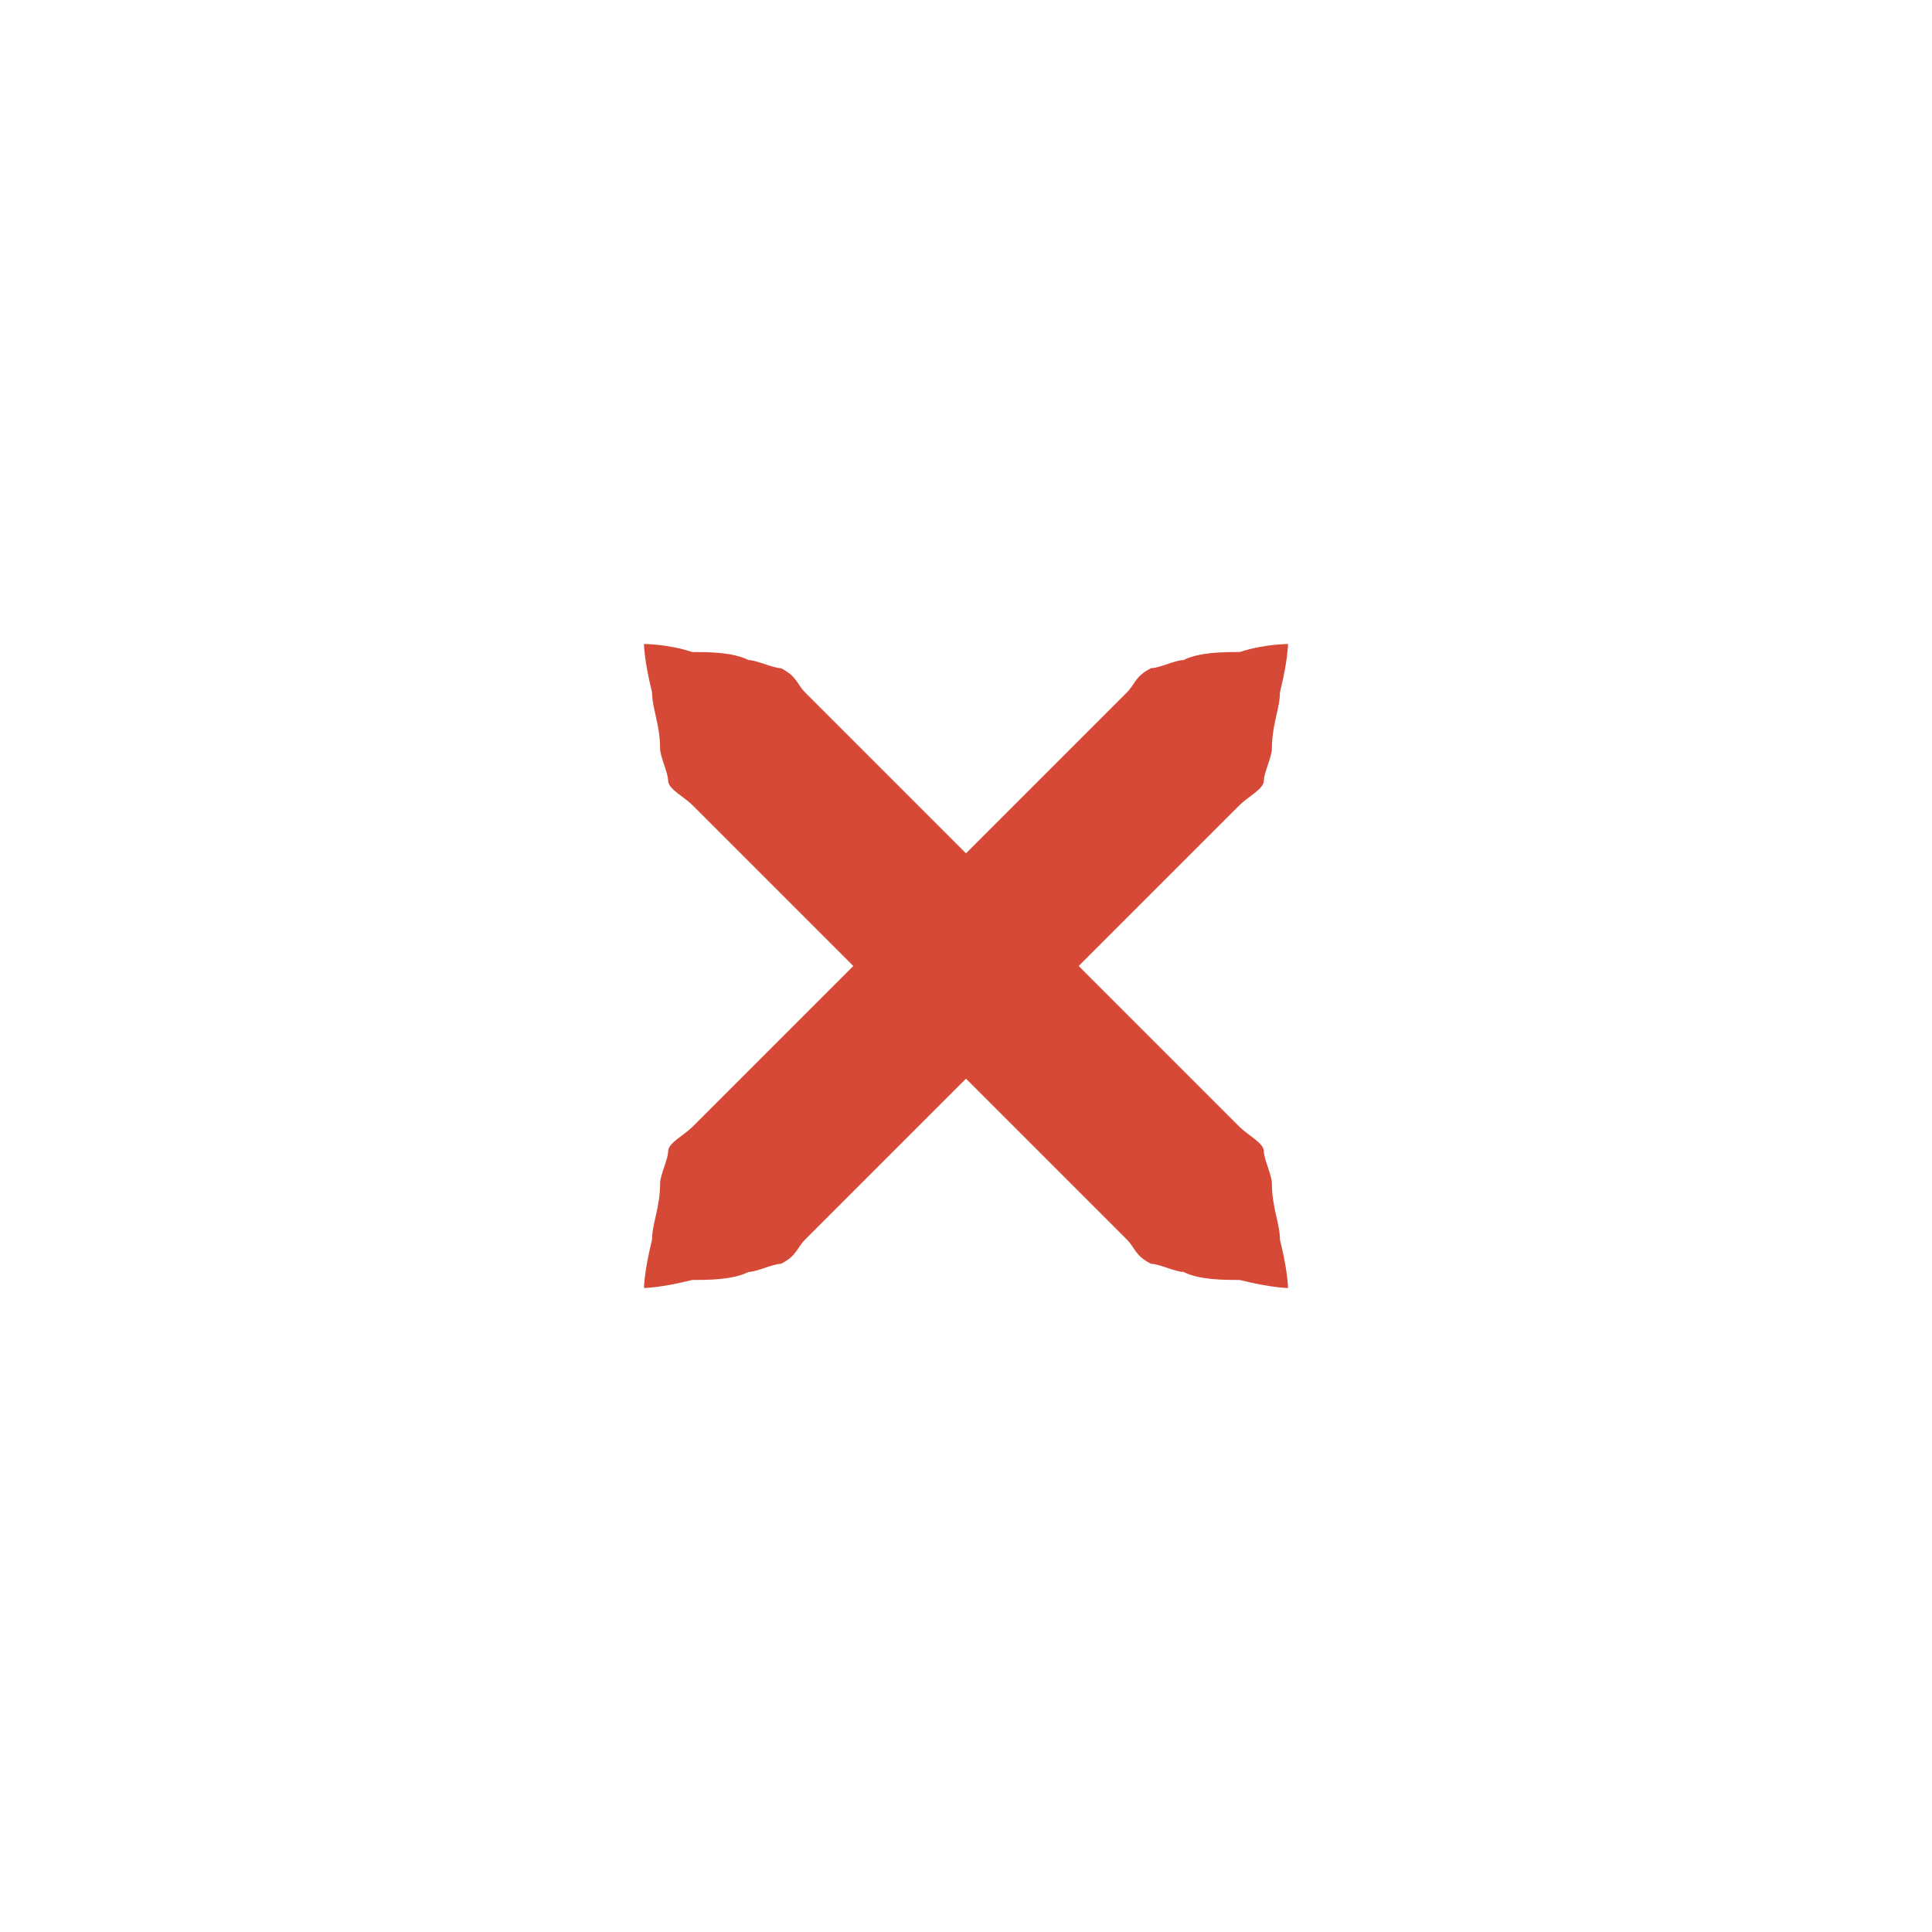
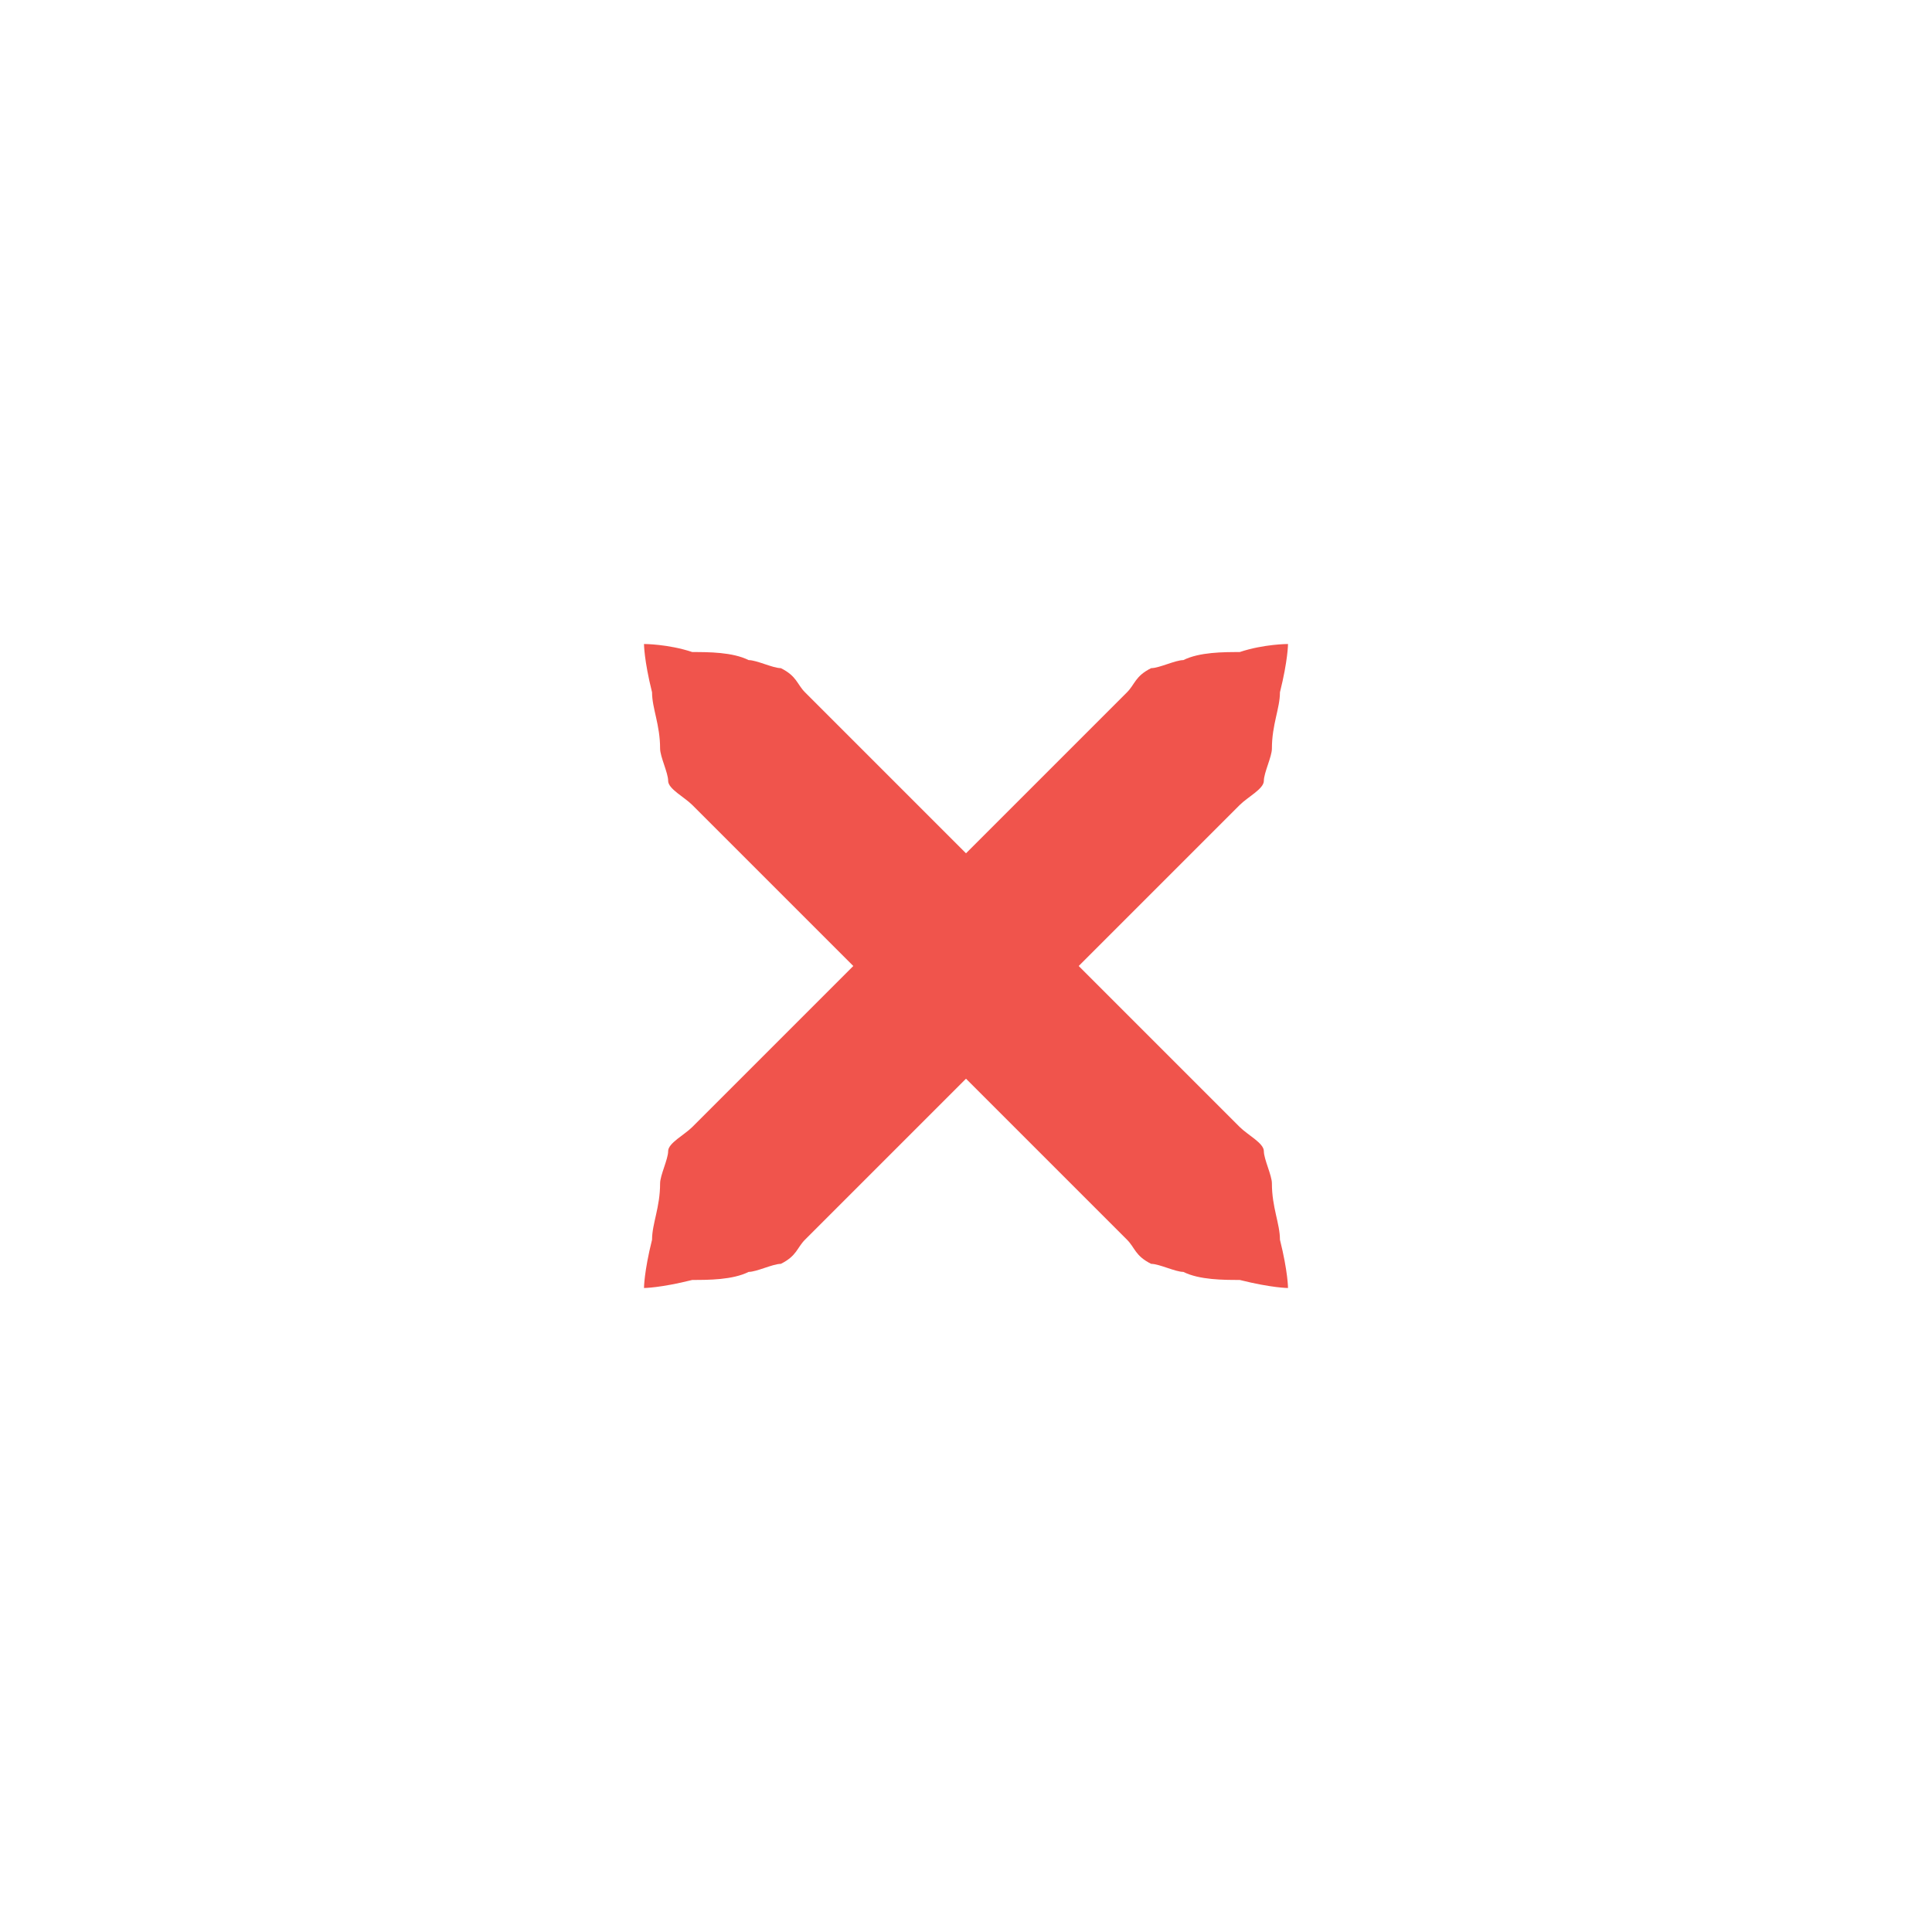
<svg xmlns="http://www.w3.org/2000/svg" xmlns:xlink="http://www.w3.org/1999/xlink" version="1.1" x="0px" y="0px" width="24px" height="24px" viewBox="0 0 24 24">
-   <path id="a" fill="#d64937" d="M16,8c0,0,0,0.2-0.1,0.6c0,0.2-0.1,0.4-0.1,0.7c0,0.1-0.1,0.3-0.1,0.4c0,0.1-0.2,0.2-0.3,0.3c-0.7,0.7-1.7,1.7-2.7,2.7c-1,1-2,2-2.7,2.7c-0.1,0.1-0.1,0.2-0.3,0.3c-0.1,0-0.3,0.1-0.4,0.1c-0.2,0.1-0.5,0.1-0.7,0.1C8.2,16,8,16,8,16s0-0.2,0.1-0.6c0-0.2,0.1-0.4,0.1-0.7c0-0.1,0.1-0.3,0.1-0.4c0-0.1,0.2-0.2,0.3-0.3c0.7-0.7,1.7-1.7,2.7-2.7c1-1,2-2,2.7-2.7c0.1-0.1,0.1-0.2,0.3-0.3c0.1,0,0.3-0.1,0.4-0.1c0.2-0.1,0.5-0.1,0.7-0.1C15.7,8,16,8,16,8z" />
+   <path id="a" fill="#f0544c" d="M16,8c0,0,0,0.2-0.1,0.6c0,0.2-0.1,0.4-0.1,0.7c0,0.1-0.1,0.3-0.1,0.4c0,0.1-0.2,0.2-0.3,0.3c-0.7,0.7-1.7,1.7-2.7,2.7c-1,1-2,2-2.7,2.7c-0.1,0.1-0.1,0.2-0.3,0.3c-0.1,0-0.3,0.1-0.4,0.1c-0.2,0.1-0.5,0.1-0.7,0.1C8.2,16,8,16,8,16s0-0.2,0.1-0.6c0-0.2,0.1-0.4,0.1-0.7c0-0.1,0.1-0.3,0.1-0.4c0-0.1,0.2-0.2,0.3-0.3c0.7-0.7,1.7-1.7,2.7-2.7c1-1,2-2,2.7-2.7c0.1-0.1,0.1-0.2,0.3-0.3c0.1,0,0.3-0.1,0.4-0.1c0.2-0.1,0.5-0.1,0.7-0.1C15.7,8,16,8,16,8z" />
  <use xlink:href="#a" transform="matrix(-1,0,0,1,24,0)" />
</svg>
